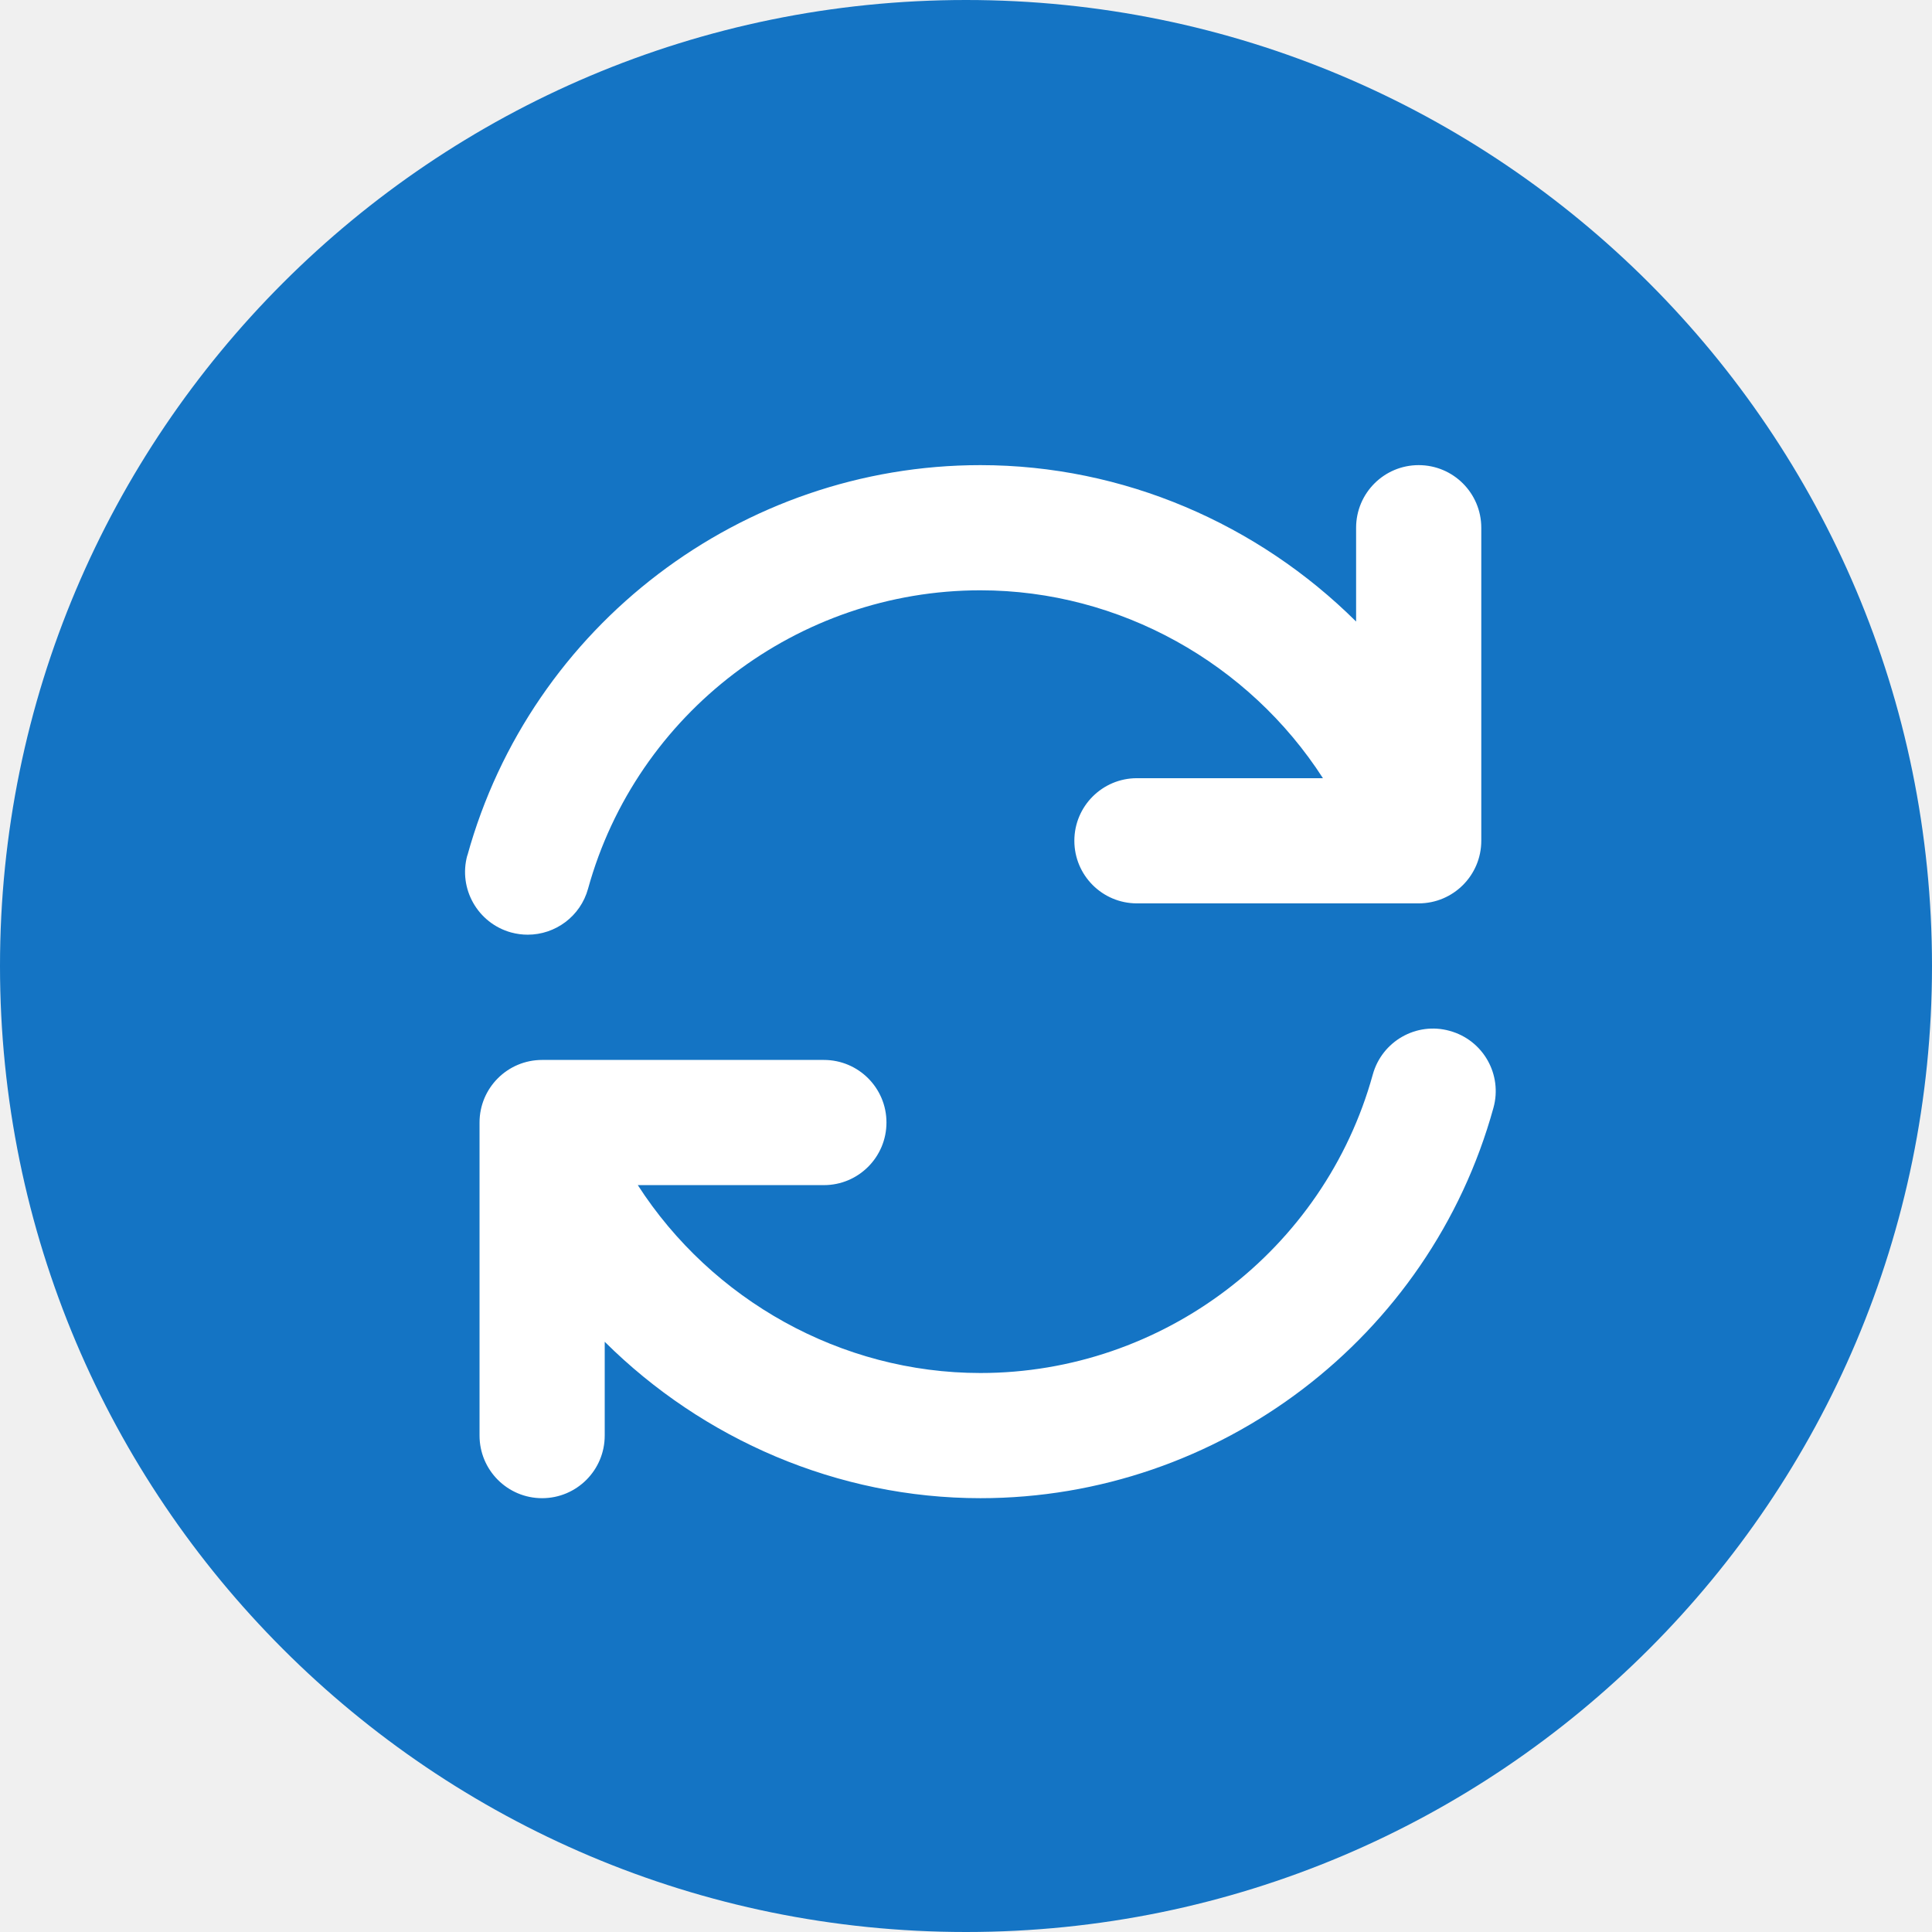
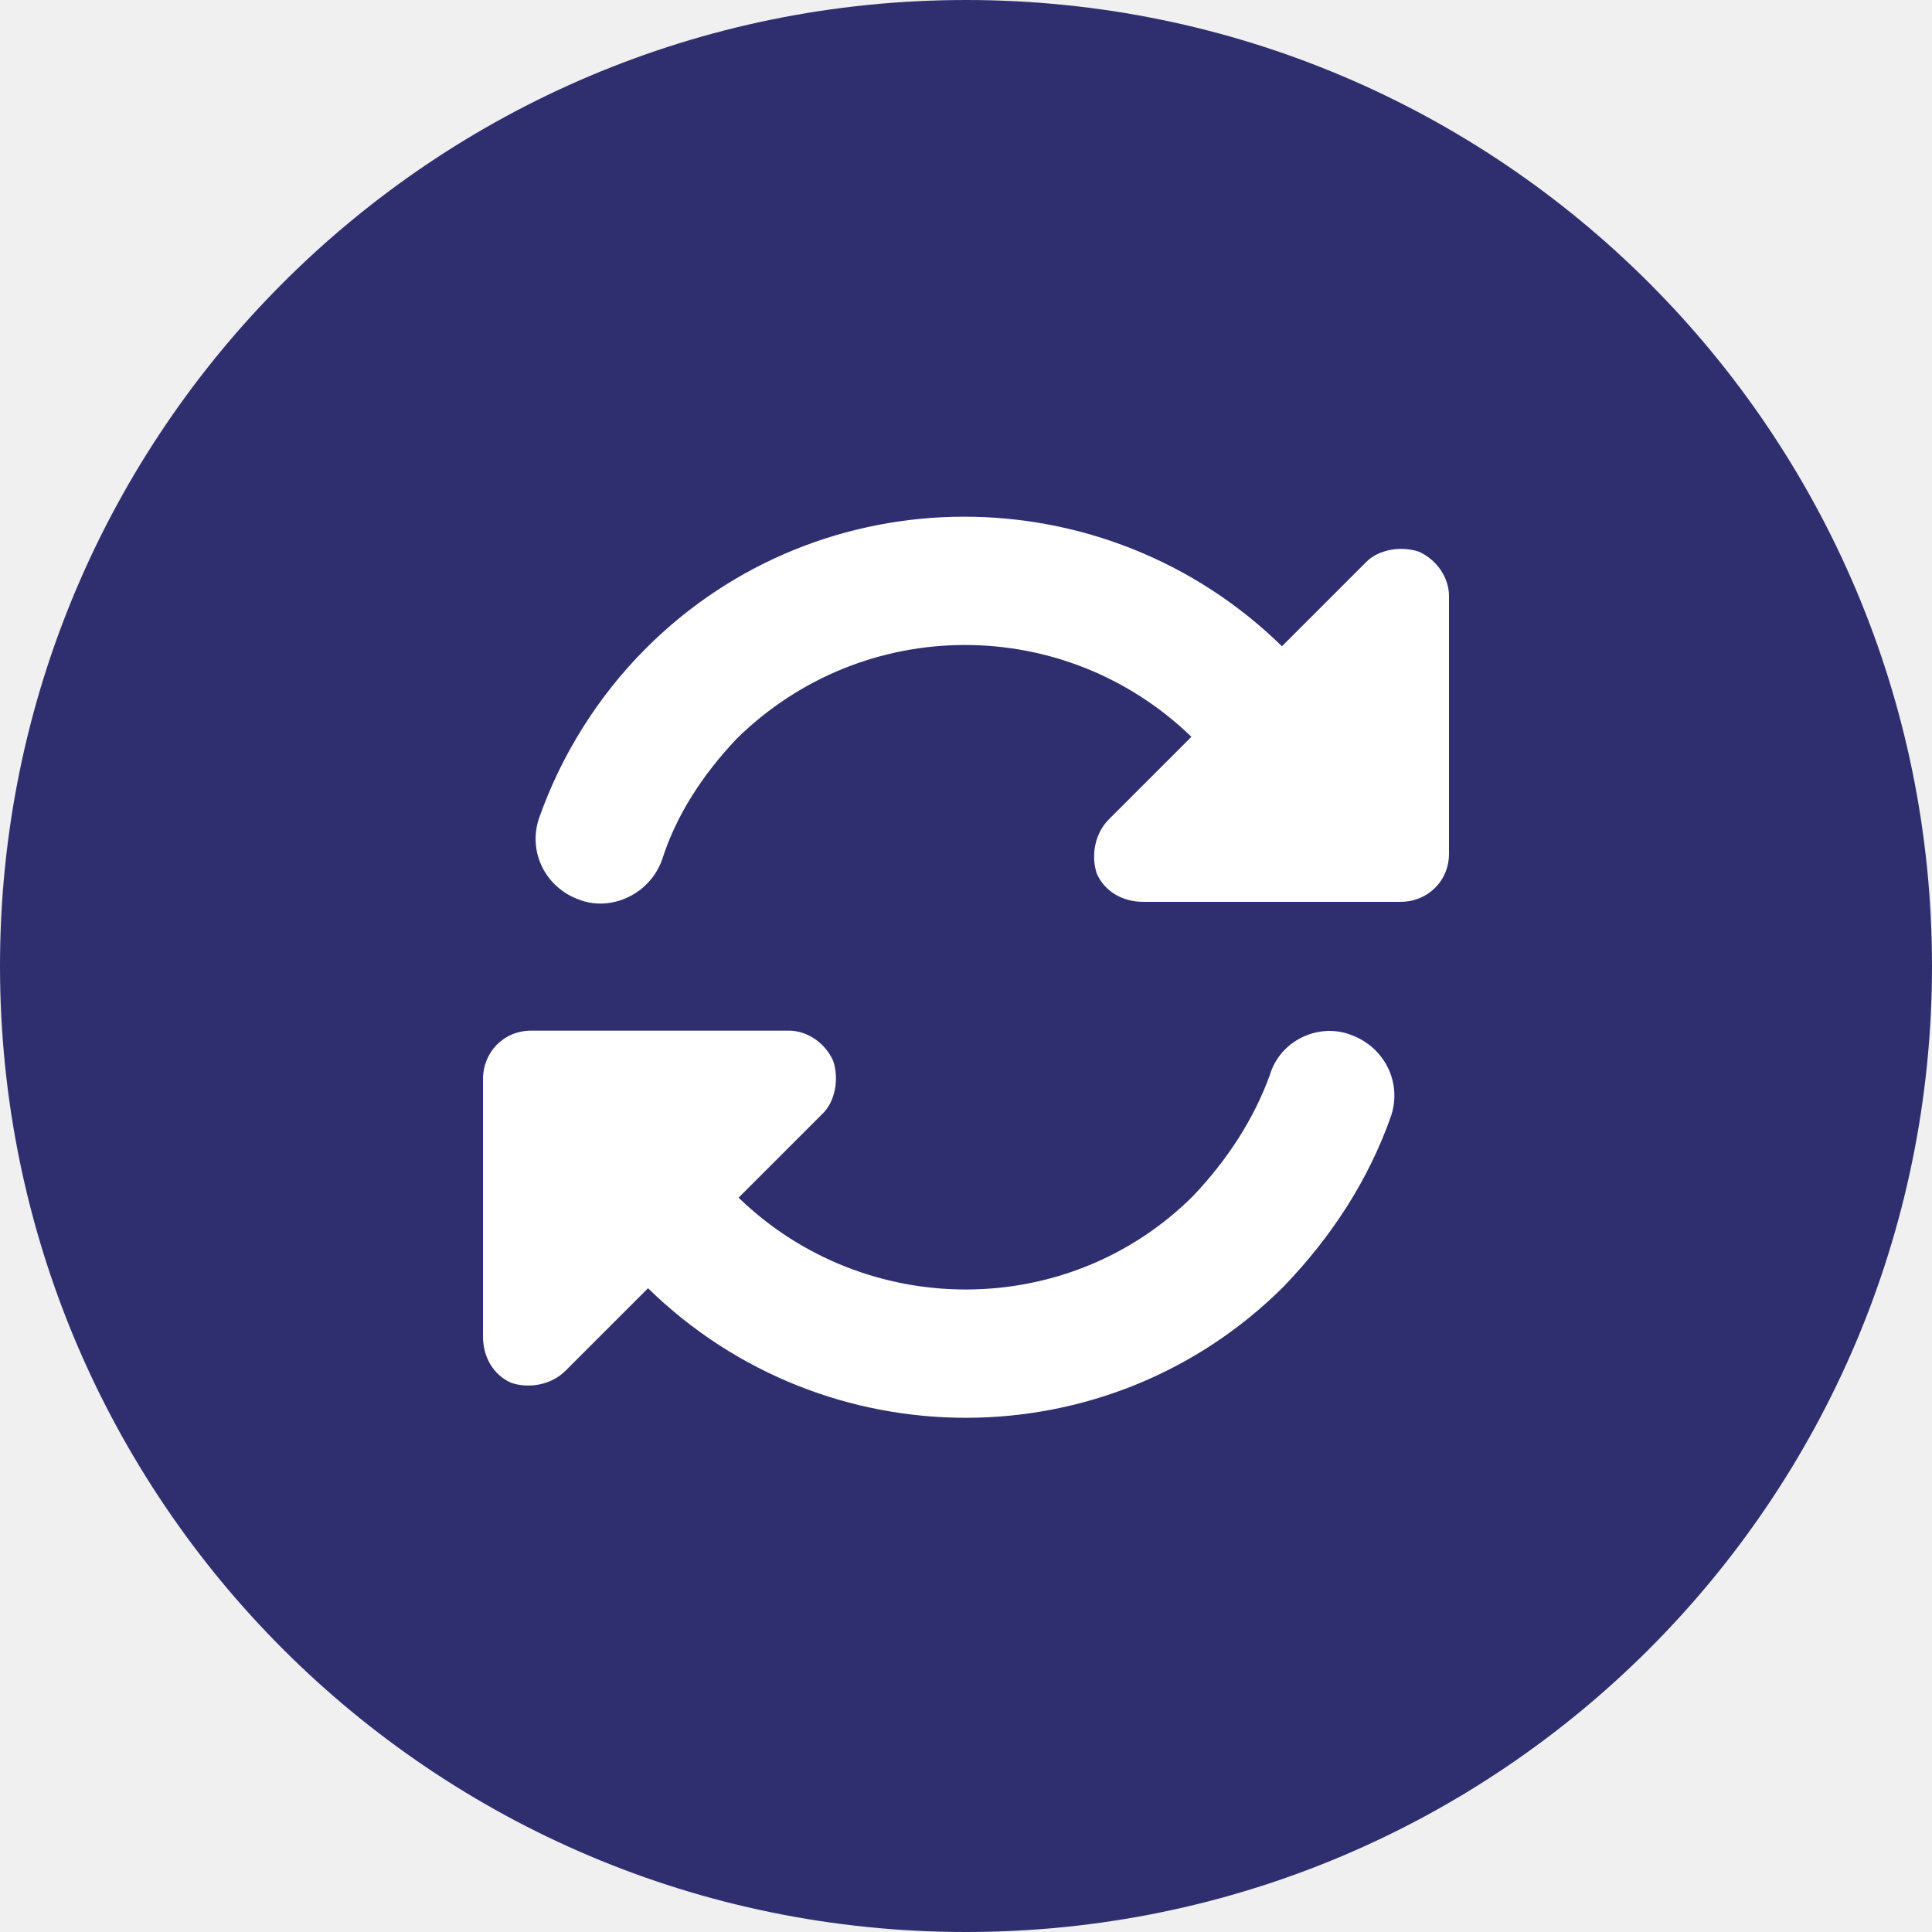
<svg xmlns="http://www.w3.org/2000/svg" width="24" height="24" viewBox="0 0 24 24" fill="none">
-   <g clip-path="url(#clip0_3646_4624)">
-     <path d="M24 12C24 18.627 18.627 24 12 24C5.373 24 0 18.627 0 12C0 5.373 5.373 0 12 0C18.627 0 24 5.373 24 12Z" fill="#1474C4" />
-     <g clip-path="url(#clip1_3646_4624)">
-       <path d="M5.806 10.627C6.594 7.772 9.214 5.778 12.179 5.778C13.954 5.778 15.626 6.509 16.846 7.721V6.556C16.846 6.126 17.194 5.778 17.623 5.778C18.053 5.778 18.401 6.126 18.401 6.556V10.444C18.401 10.874 18.053 11.222 17.623 11.222H14.123C13.694 11.222 13.346 10.874 13.346 10.444C13.346 10.015 13.694 9.667 14.123 9.667H16.434C15.516 8.241 13.911 7.333 12.179 7.333C9.912 7.333 7.908 8.858 7.305 11.04C7.21 11.385 6.897 11.611 6.556 11.611C6.487 11.611 6.418 11.602 6.348 11.583C5.935 11.468 5.691 11.04 5.805 10.626L5.806 10.627ZM18.009 12.806C17.595 12.69 17.167 12.935 17.053 13.349C16.45 15.531 14.446 17.056 12.179 17.056C10.447 17.056 8.842 16.148 7.923 14.722H10.235C10.664 14.722 11.012 14.374 11.012 13.944C11.012 13.515 10.664 13.167 10.235 13.167H6.734C6.305 13.167 5.957 13.515 5.957 13.944V17.833C5.957 18.263 6.305 18.611 6.734 18.611C7.164 18.611 7.512 18.263 7.512 17.833V16.668C8.732 17.88 10.404 18.611 12.179 18.611C15.143 18.611 17.764 16.617 18.552 13.762C18.667 13.348 18.424 12.92 18.009 12.806Z" fill="white" />
-     </g>
-   </g>
-   <defs>
-     <clipPath id="clip0_3646_4624">
-       <rect width="24" height="24" fill="white" />
-     </clipPath>
-     <clipPath id="clip1_3646_4624">
-       <rect width="14" height="14" fill="white" transform="translate(5 5)" />
-     </clipPath>
-   </defs>
+   <path d="M12 0C5.372 0 0 5.372 0 12C0 18.628 5.372 24 12 24C18.628 24 24 18.628 24 12C24 5.372 18.628 0 12 0Z" fill="#2F2F70" />
+   <path d="M9.15 9.178C8.725 9.628 8.4 10.128 8.225 10.678C8.075 11.103 7.6 11.328 7.2 11.178C6.775 11.028 6.55 10.578 6.7 10.153C6.975 9.378 7.425 8.653 8.025 8.053C10.2 5.878 13.725 5.878 15.925 8.028L16.975 6.978C17.125 6.828 17.4 6.778 17.625 6.853C17.85 6.953 18 7.178 18 7.403V10.603C18 10.953 17.725 11.203 17.4 11.203H17.175H14.2C13.95 11.203 13.725 11.078 13.625 10.853C13.55 10.628 13.6 10.353 13.775 10.178L14.8 9.153C13.225 7.628 10.725 7.628 9.15 9.178ZM6 13.403C6 13.078 6.25 12.803 6.6 12.803H6.775H6.8H9.8C10.025 12.803 10.25 12.953 10.35 13.178C10.425 13.403 10.375 13.678 10.225 13.828L9.175 14.878C10.75 16.403 13.275 16.403 14.825 14.853C15.25 14.403 15.575 13.903 15.775 13.353C15.9 12.928 16.375 12.703 16.775 12.853C17.2 13.003 17.425 13.453 17.275 13.878C17 14.653 16.55 15.353 15.95 15.978C13.775 18.153 10.25 18.153 8.05 16.003L7.025 17.028C6.85 17.203 6.575 17.253 6.35 17.178C6.125 17.078 6 16.853 6 16.603V13.628V13.603V13.403Z" fill="white" />
</svg>
